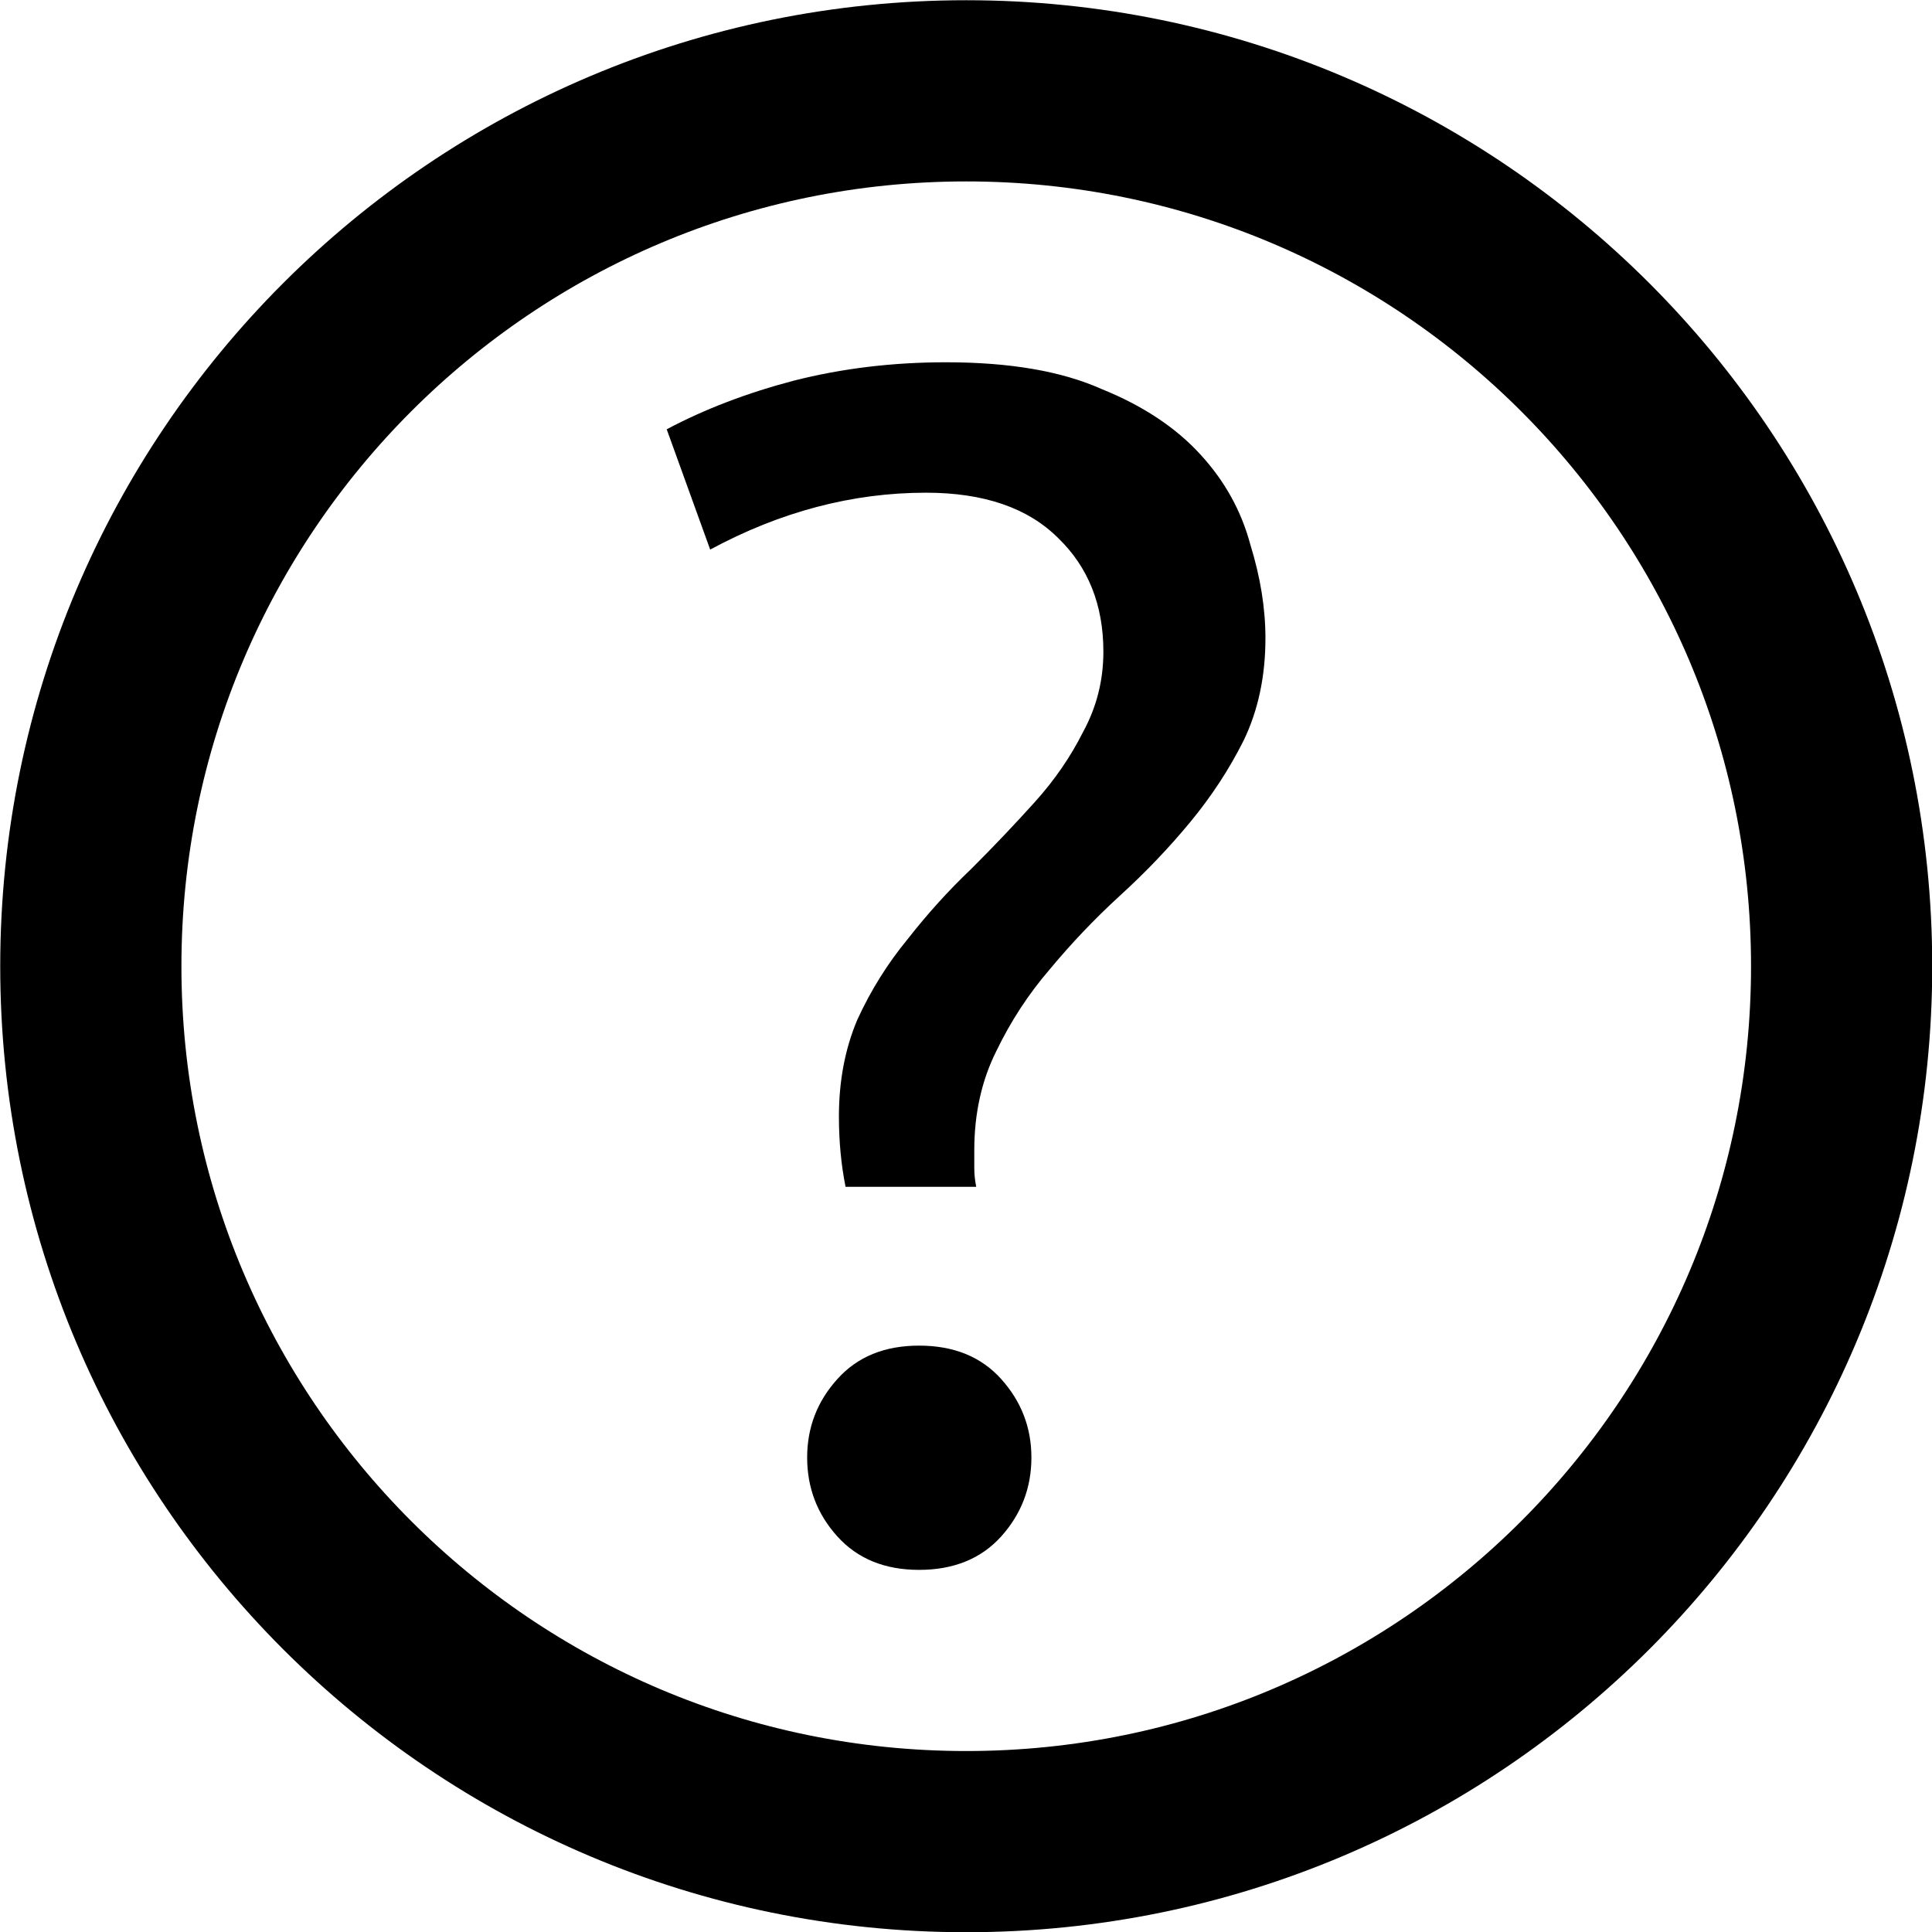
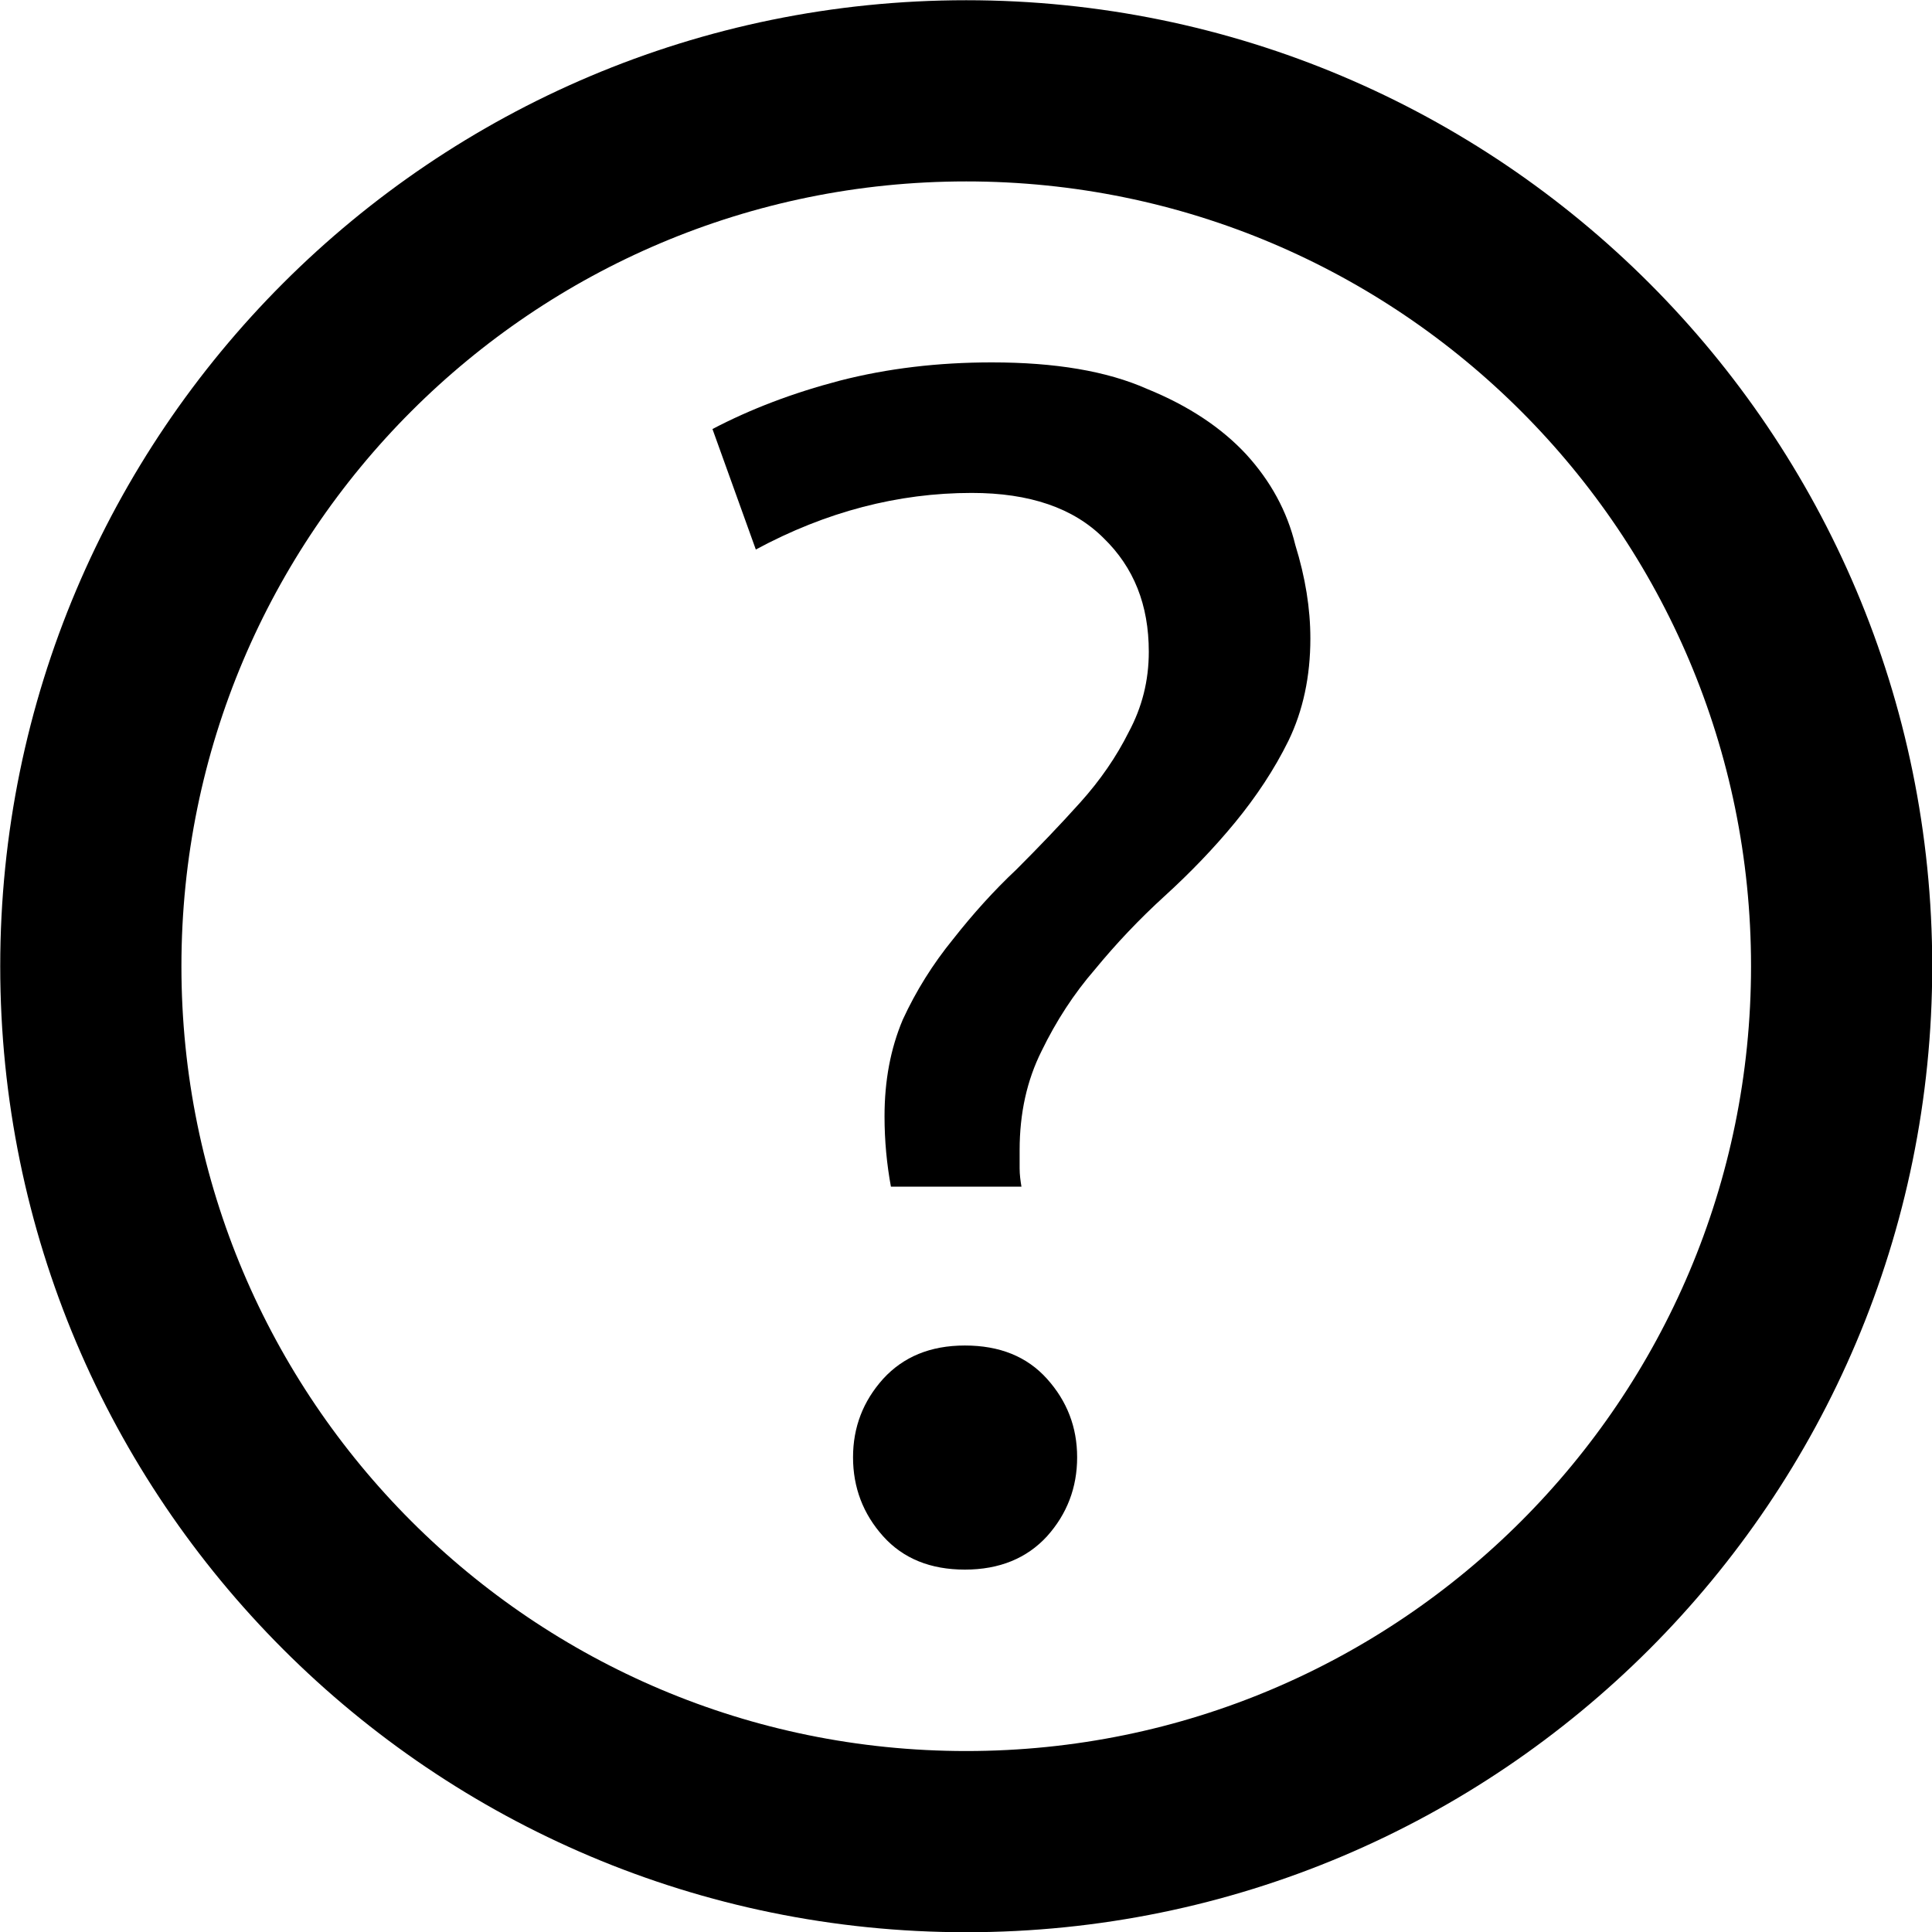
<svg xmlns="http://www.w3.org/2000/svg" id="svg8" version="1.1" viewBox="0 0 4.233 4.233" height="16" width="16">
  <defs id="defs2" />
  <g id="layer3" style="display:inline">
-     <g id="g850">
-       <circle style="fill:none;fill-opacity:1;stroke:#000000;stroke-width:0.397;stroke-linecap:round;stroke-miterlimit:4;stroke-dasharray:none;paint-order:stroke markers fill" id="path835" cx="2.117" cy="2.117" r="1.918" />
-       <path id="path843" style="font-style:normal;font-variant:normal;font-weight:normal;font-stretch:normal;font-size:1.058px;line-height:1.25;font-family:Ubuntu;-inkscape-font-specification:Ubuntu;white-space:pre;fill:#000000;stroke-width:13.086" d="M 7.834 3 C 7.391 3 6.971 3.051 6.574 3.152 C 6.186 3.254 5.835 3.388 5.521 3.555 L 5.881 4.551 C 6.463 4.237 7.059 4.08 7.668 4.08 C 8.148 4.08 8.512 4.206 8.762 4.455 C 9.011 4.695 9.137 5.009 9.137 5.396 C 9.137 5.637 9.08 5.857 8.969 6.061 C 8.867 6.264 8.735 6.458 8.568 6.643 C 8.402 6.827 8.226 7.013 8.041 7.197 C 7.856 7.373 7.682 7.565 7.516 7.777 C 7.349 7.98 7.21 8.203 7.1 8.443 C 6.998 8.683 6.947 8.951 6.947 9.246 C 6.947 9.449 6.965 9.643 7.002 9.828 L 8.084 9.828 C 8.075 9.782 8.068 9.731 8.068 9.676 L 8.068 9.523 C 8.068 9.219 8.13 8.945 8.25 8.705 C 8.37 8.456 8.518 8.23 8.693 8.027 C 8.869 7.815 9.061 7.612 9.273 7.418 C 9.486 7.224 9.68 7.021 9.855 6.809 C 10.031 6.596 10.179 6.371 10.299 6.131 C 10.419 5.882 10.479 5.599 10.479 5.285 C 10.479 5.036 10.437 4.778 10.354 4.51 C 10.28 4.233 10.143 3.983 9.939 3.762 C 9.736 3.54 9.463 3.359 9.121 3.221 C 8.789 3.073 8.36 3 7.834 3 z M 7.611 11.143 C 7.325 11.143 7.1 11.235 6.934 11.42 C 6.767 11.605 6.684 11.821 6.684 12.07 C 6.684 12.32 6.767 12.538 6.934 12.723 C 7.1 12.907 7.325 13 7.611 13 C 7.898 13 8.125 12.907 8.291 12.723 C 8.457 12.538 8.541 12.32 8.541 12.07 C 8.541 11.821 8.457 11.605 8.291 11.42 C 8.125 11.235 7.898 11.143 7.611 11.143 z " transform="scale(0.2645833)" />
-     </g>
+     <circle style="fill:none;fill-opacity:1;stroke:#000000;stroke-width:0.397;stroke-linecap:round;stroke-miterlimit:4;stroke-dasharray:none;paint-order:stroke markers fill" id="path835" cx="2.117" cy="2.117" r="1.918" />
+     <path id="path843" style="font-style:normal;font-variant:normal;font-weight:normal;font-stretch:normal;font-size:1.058px;line-height:1.25;font-family:Ubuntu;-inkscape-font-specification:Ubuntu;white-space:pre;fill:#000000;stroke-width:3.462" d="m 2.173,0.794 c -0.117,0 -0.228,0.013 -0.333,0.04 -0.103,0.027 -0.195,0.062 -0.279,0.106 L 1.656,1.204 C 1.81,1.121 1.968,1.08 2.129,1.08 c 0.127,0 0.223,0.033 0.289,0.099 0.066,0.064 0.099,0.146 0.099,0.249 0,0.064 -0.015,0.122 -0.044,0.176 -0.027,0.054 -0.062,0.105 -0.106,0.154 -0.044,0.049 -0.091,0.098 -0.14,0.147 -0.049,0.046 -0.095,0.097 -0.139,0.153 -0.044,0.054 -0.081,0.113 -0.11,0.176 -0.027,0.064 -0.04,0.134 -0.04,0.212 0,0.054 0.005,0.105 0.014,0.154 h 0.286 c -0.002,-0.012 -0.004,-0.026 -0.004,-0.04 v -0.04 c 0,-0.081 0.016,-0.153 0.048,-0.217 0.032,-0.066 0.071,-0.126 0.117,-0.179 0.046,-0.056 0.097,-0.11 0.153,-0.161 0.056,-0.051 0.108,-0.105 0.154,-0.161 0.046,-0.056 0.086,-0.116 0.117,-0.179 0.032,-0.066 0.048,-0.141 0.048,-0.224 0,-0.066 -0.011,-0.134 -0.033,-0.205 C 2.82,1.12 2.784,1.054 2.73,0.995 2.676,0.937 2.604,0.889 2.513,0.852 2.425,0.813 2.312,0.794 2.173,0.794 Z M 2.114,2.948 c -0.076,0 -0.135,0.025 -0.179,0.073 -0.044,0.049 -0.066,0.106 -0.066,0.172 0,0.066 0.022,0.124 0.066,0.173 0.044,0.049 0.104,0.073 0.179,0.073 0.076,0 0.136,-0.025 0.18,-0.073 0.044,-0.049 0.066,-0.107 0.066,-0.173 0,-0.066 -0.022,-0.123 -0.066,-0.172 -0.044,-0.049 -0.104,-0.073 -0.18,-0.073 z" />
  </g>
</svg>
